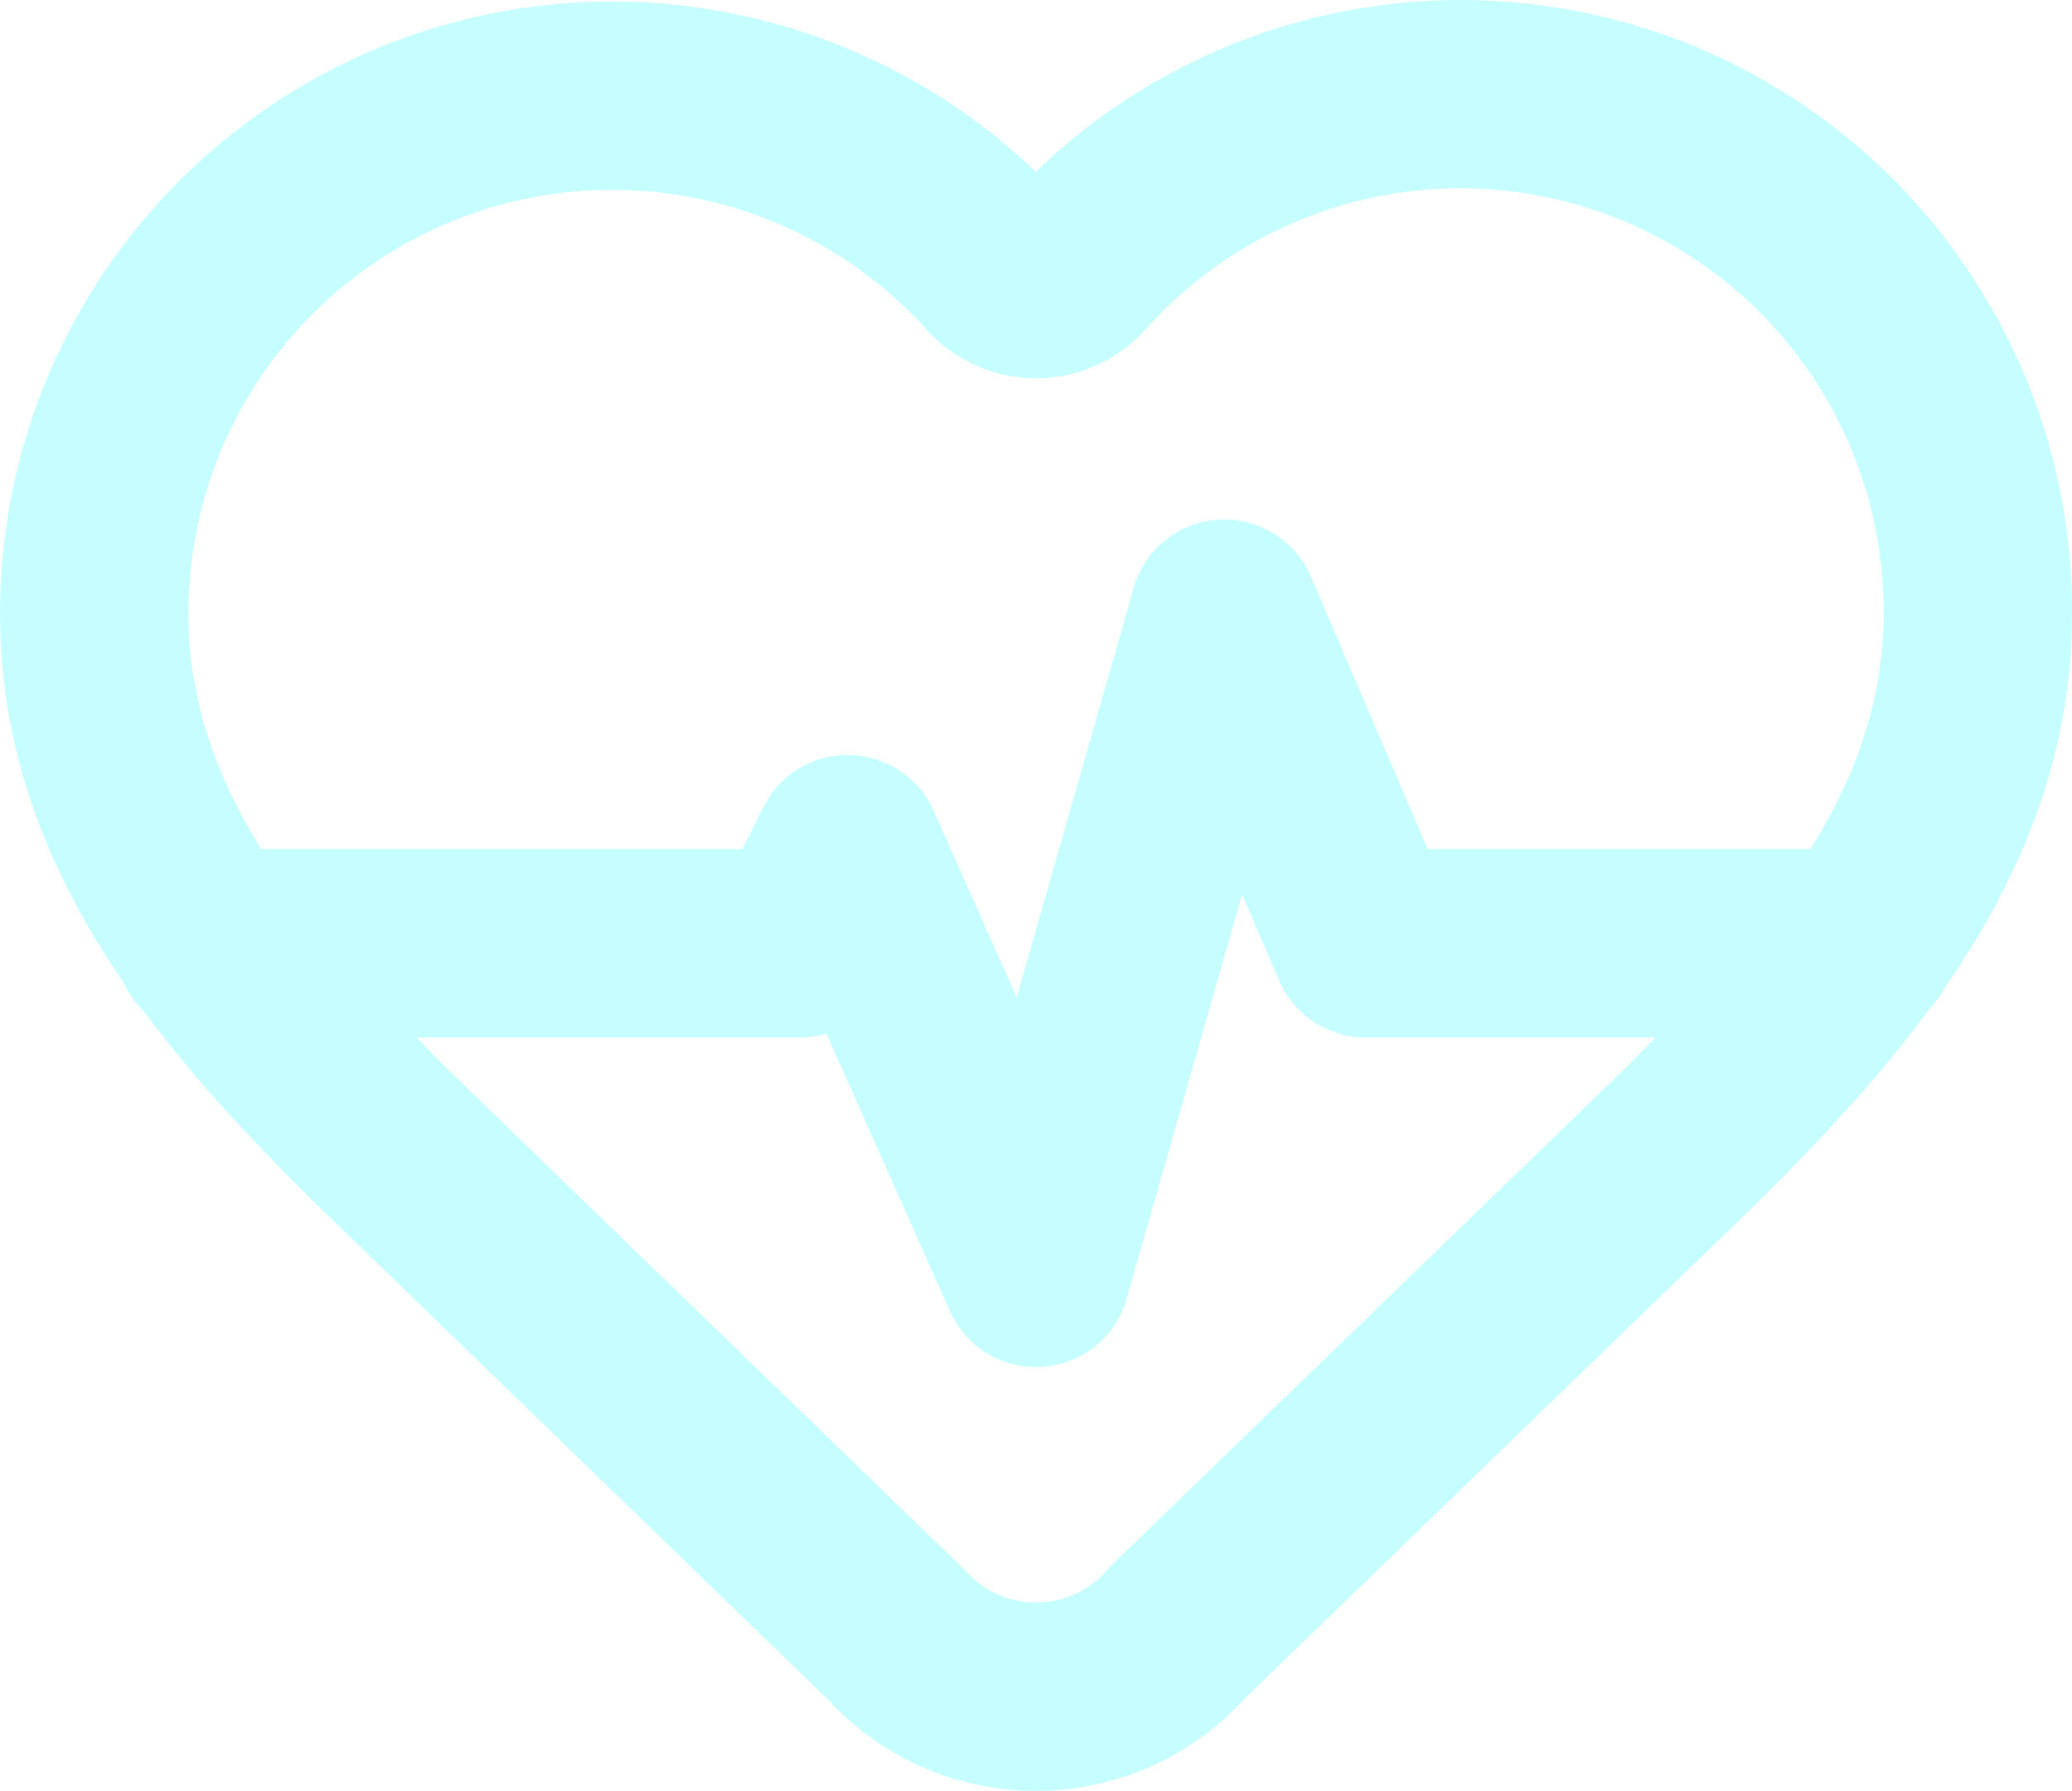
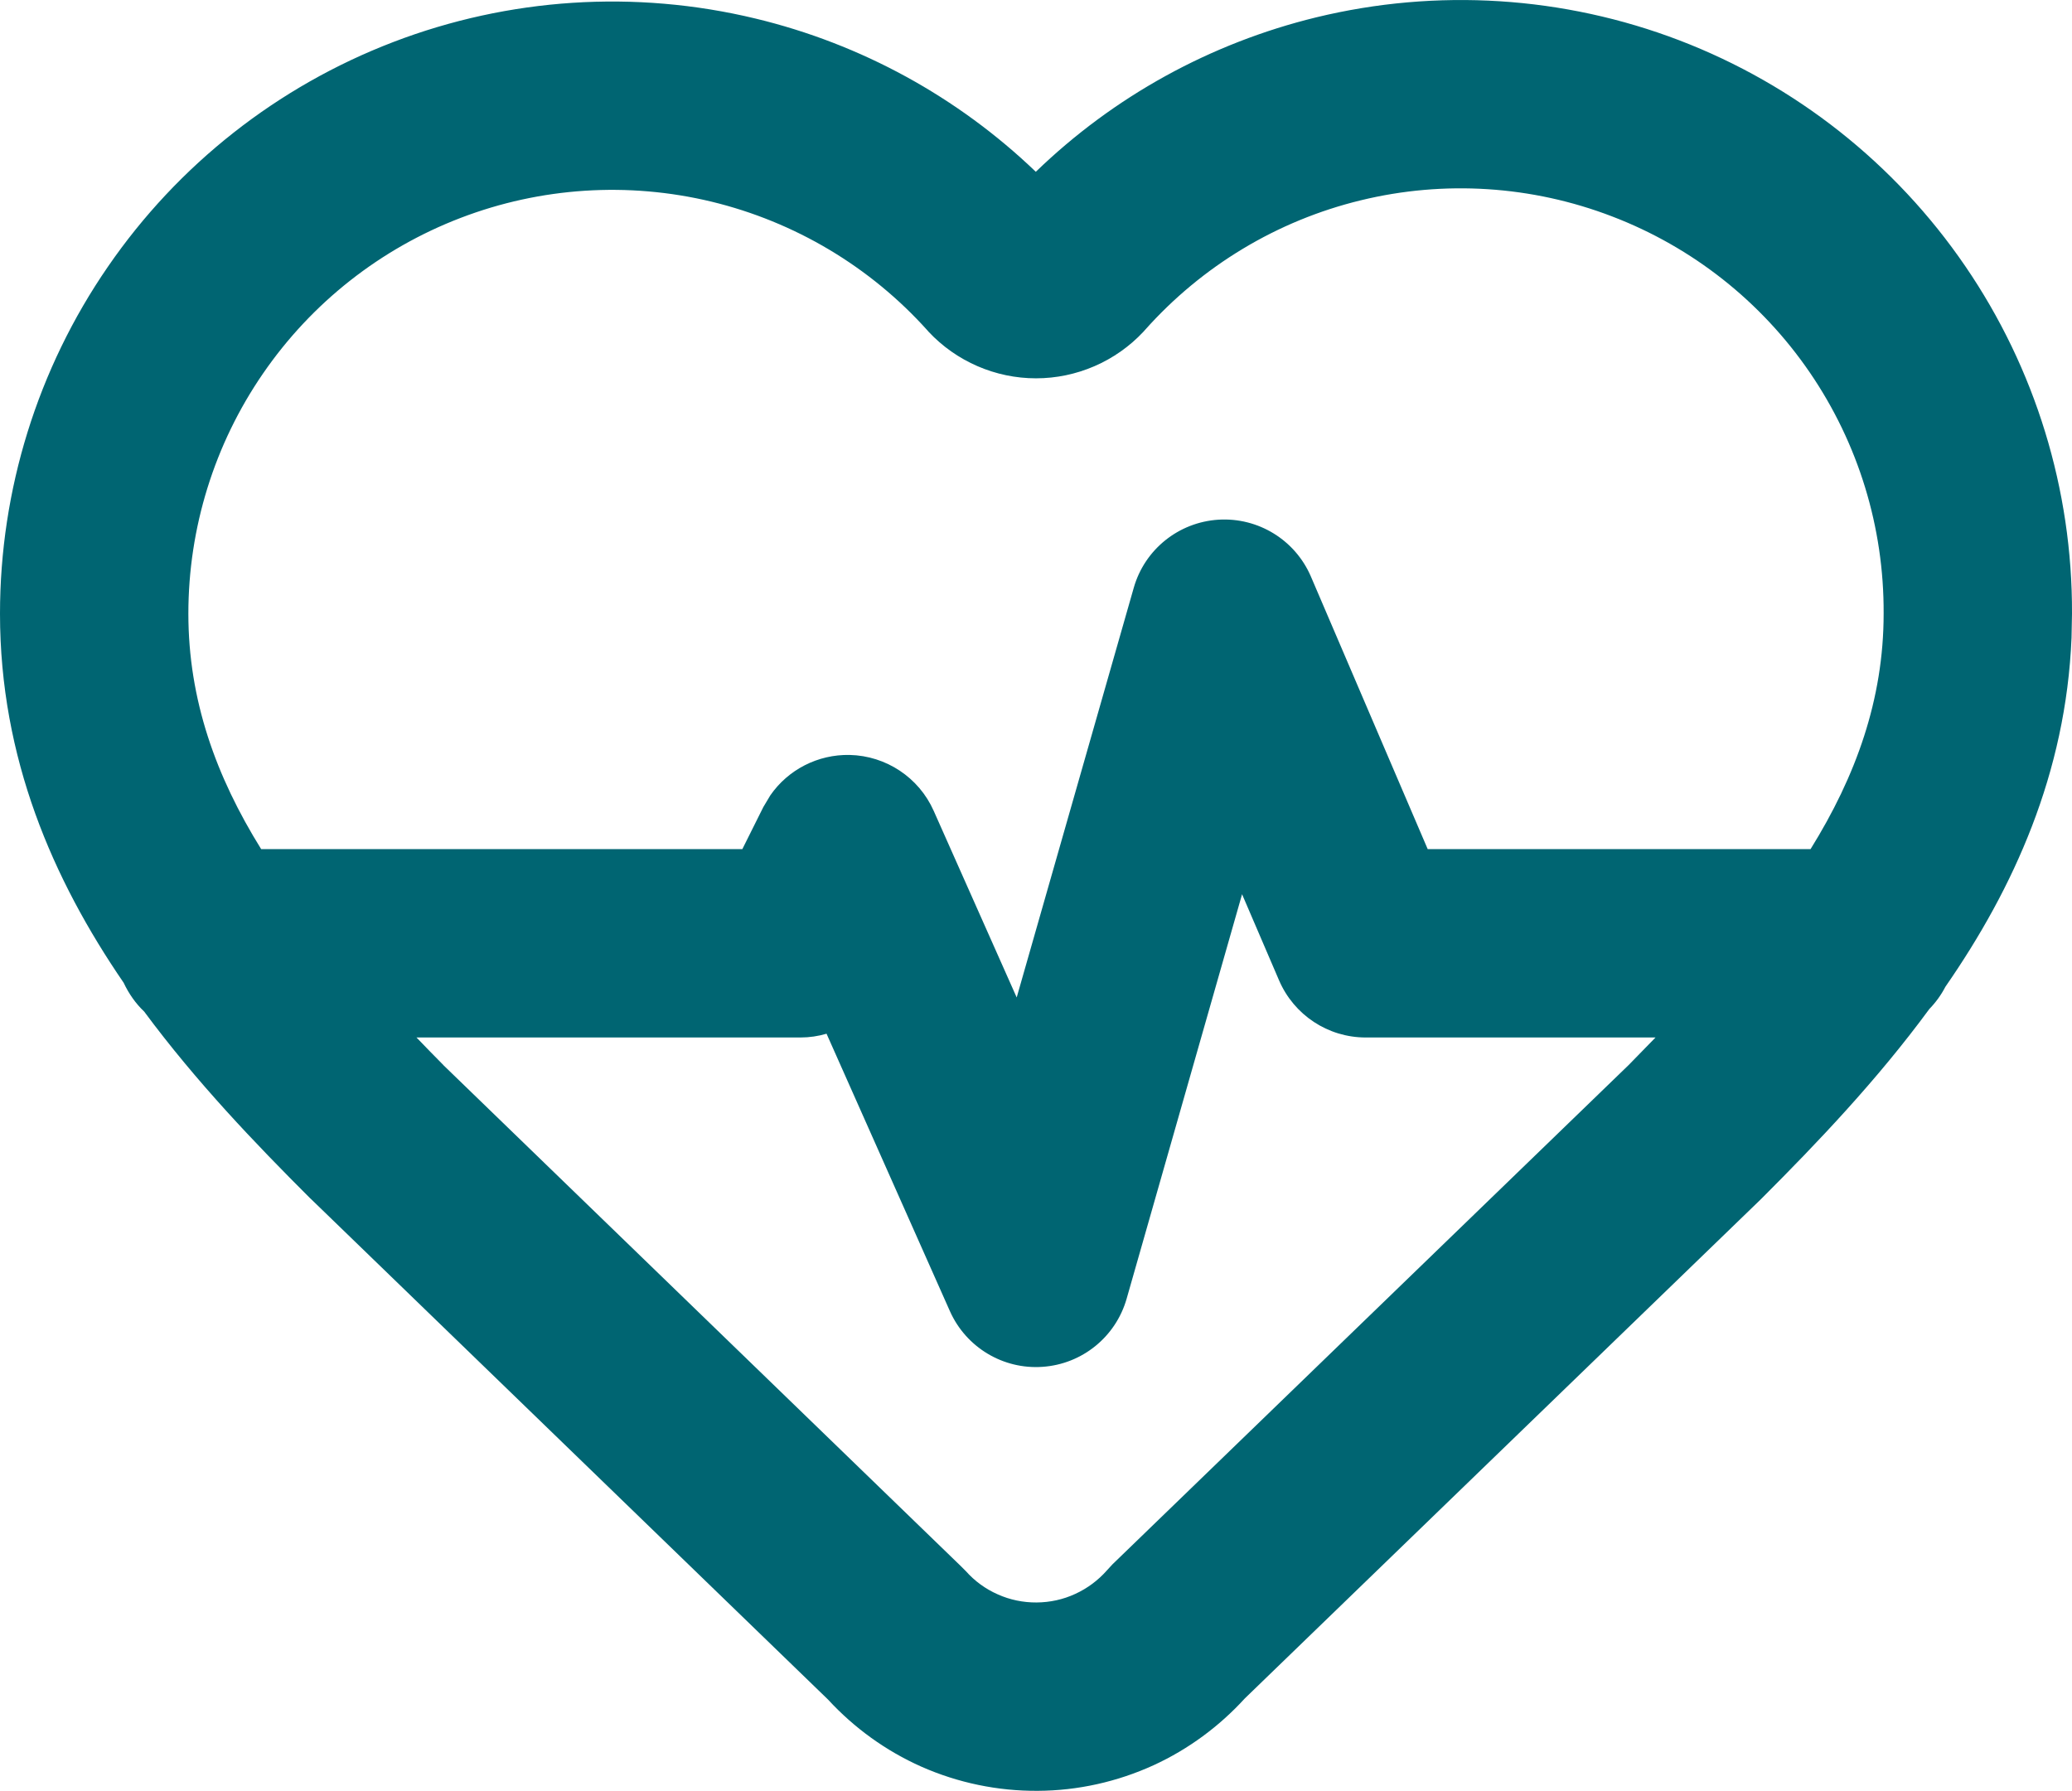
<svg xmlns="http://www.w3.org/2000/svg" preserveAspectRatio="none" overflow="visible" style="display: block;" width="22" height="19.015" viewBox="0 0 22 19.015" fill="none">
-   <path id="Icon salud" d="M13.976 0.184C15.257 -0.127 16.602 -0.042 17.833 0.429C19.064 0.901 20.122 1.737 20.866 2.825C21.61 3.912 22.005 5.199 22 6.516L21.995 6.771C21.936 8.209 21.382 9.43 20.656 10.477C20.611 10.564 20.553 10.644 20.485 10.714C19.929 11.471 19.294 12.136 18.707 12.723C18.703 12.727 18.699 12.731 18.695 12.735L13.218 18.033C12.946 18.331 12.618 18.573 12.251 18.742C11.864 18.919 11.444 19.013 11.019 19.015C10.593 19.018 10.171 18.93 9.782 18.758C9.407 18.591 9.07 18.348 8.792 18.046L3.305 12.734C3.301 12.73 3.297 12.727 3.293 12.723C2.712 12.143 2.083 11.487 1.531 10.741C1.44 10.655 1.367 10.55 1.313 10.435C0.561 9.338 0 8.05 0 6.516C2.41399e-05 5.201 0.399 3.916 1.145 2.833C1.89 1.749 2.946 0.918 4.174 0.447C5.402 -0.024 6.744 -0.111 8.022 0.197C9.144 0.467 10.17 1.03 10.998 1.824C11.825 1.024 12.852 0.458 13.976 0.184ZM11.962 13.791C11.846 14.195 11.49 14.484 11.07 14.513C10.651 14.543 10.257 14.306 10.086 13.922L8.776 10.976C8.688 11.002 8.595 11.016 8.5 11.016H4.422C4.516 11.113 4.61 11.211 4.707 11.308H4.706L10.203 16.63L10.254 16.681C10.348 16.787 10.464 16.872 10.594 16.929C10.723 16.987 10.864 17.016 11.006 17.015C11.148 17.014 11.288 16.984 11.417 16.924C11.546 16.865 11.661 16.779 11.754 16.673L11.812 16.61L17.293 11.308L17.578 11.016H14.5C14.1 11.016 13.739 10.777 13.581 10.41L13.188 9.495L11.962 13.791ZM2 6.516C2 7.431 2.293 8.244 2.773 9.016H7.882L8.105 8.569L8.179 8.445C8.368 8.172 8.684 8.009 9.022 8.016C9.409 8.025 9.757 8.256 9.914 8.61L10.795 10.591L12.038 6.241C12.154 5.834 12.514 5.545 12.937 5.518C13.359 5.492 13.752 5.733 13.919 6.122L15.159 9.016H19.224C19.705 8.242 20 7.427 20 6.516V6.511C20.004 5.599 19.731 4.708 19.216 3.955C18.701 3.202 17.969 2.624 17.117 2.298C16.266 1.971 15.334 1.911 14.448 2.127C13.562 2.342 12.763 2.823 12.156 3.505C12.151 3.511 12.145 3.517 12.14 3.523C11.994 3.679 11.817 3.803 11.621 3.888C11.425 3.973 11.214 4.017 11 4.017C10.786 4.017 10.575 3.973 10.379 3.888C10.183 3.803 10.006 3.679 9.86 3.523C9.856 3.518 9.852 3.513 9.848 3.509C9.239 2.831 8.439 2.355 7.554 2.141C6.669 1.928 5.74 1.988 4.89 2.314C4.039 2.64 3.308 3.216 2.792 3.967C2.276 4.717 2 5.606 2 6.516Z" fill="#C6FEFF" />
+   <path id="Icon salud" d="M13.976 0.184C15.257 -0.127 16.602 -0.042 17.833 0.429C19.064 0.901 20.122 1.737 20.866 2.825C21.61 3.912 22.005 5.199 22 6.516L21.995 6.771C21.936 8.209 21.382 9.43 20.656 10.477C20.611 10.564 20.553 10.644 20.485 10.714C19.929 11.471 19.294 12.136 18.707 12.723C18.703 12.727 18.699 12.731 18.695 12.735L13.218 18.033C12.946 18.331 12.618 18.573 12.251 18.742C11.864 18.919 11.444 19.013 11.019 19.015C10.593 19.018 10.171 18.93 9.782 18.758C9.407 18.591 9.07 18.348 8.792 18.046L3.305 12.734C3.301 12.73 3.297 12.727 3.293 12.723C2.712 12.143 2.083 11.487 1.531 10.741C1.44 10.655 1.367 10.55 1.313 10.435C0.561 9.338 0 8.05 0 6.516C2.41399e-05 5.201 0.399 3.916 1.145 2.833C1.89 1.749 2.946 0.918 4.174 0.447C5.402 -0.024 6.744 -0.111 8.022 0.197C9.144 0.467 10.17 1.03 10.998 1.824C11.825 1.024 12.852 0.458 13.976 0.184ZM11.962 13.791C11.846 14.195 11.49 14.484 11.07 14.513C10.651 14.543 10.257 14.306 10.086 13.922L8.776 10.976C8.688 11.002 8.595 11.016 8.5 11.016H4.422C4.516 11.113 4.61 11.211 4.707 11.308H4.706L10.203 16.63L10.254 16.681C10.348 16.787 10.464 16.872 10.594 16.929C10.723 16.987 10.864 17.016 11.006 17.015C11.148 17.014 11.288 16.984 11.417 16.924C11.546 16.865 11.661 16.779 11.754 16.673L11.812 16.61L17.293 11.308L17.578 11.016H14.5C14.1 11.016 13.739 10.777 13.581 10.41L13.188 9.495L11.962 13.791ZM2 6.516C2 7.431 2.293 8.244 2.773 9.016H7.882L8.105 8.569L8.179 8.445C8.368 8.172 8.684 8.009 9.022 8.016C9.409 8.025 9.757 8.256 9.914 8.61L10.795 10.591L12.038 6.241C12.154 5.834 12.514 5.545 12.937 5.518C13.359 5.492 13.752 5.733 13.919 6.122L15.159 9.016H19.224C19.705 8.242 20 7.427 20 6.516V6.511C20.004 5.599 19.731 4.708 19.216 3.955C18.701 3.202 17.969 2.624 17.117 2.298C16.266 1.971 15.334 1.911 14.448 2.127C13.562 2.342 12.763 2.823 12.156 3.505C12.151 3.511 12.145 3.517 12.14 3.523C11.994 3.679 11.817 3.803 11.621 3.888C11.425 3.973 11.214 4.017 11 4.017C10.786 4.017 10.575 3.973 10.379 3.888C10.183 3.803 10.006 3.679 9.86 3.523C9.856 3.518 9.852 3.513 9.848 3.509C9.239 2.831 8.439 2.355 7.554 2.141C6.669 1.928 5.74 1.988 4.89 2.314C4.039 2.64 3.308 3.216 2.792 3.967C2.276 4.717 2 5.606 2 6.516Z" fill="#006572" />
</svg>
